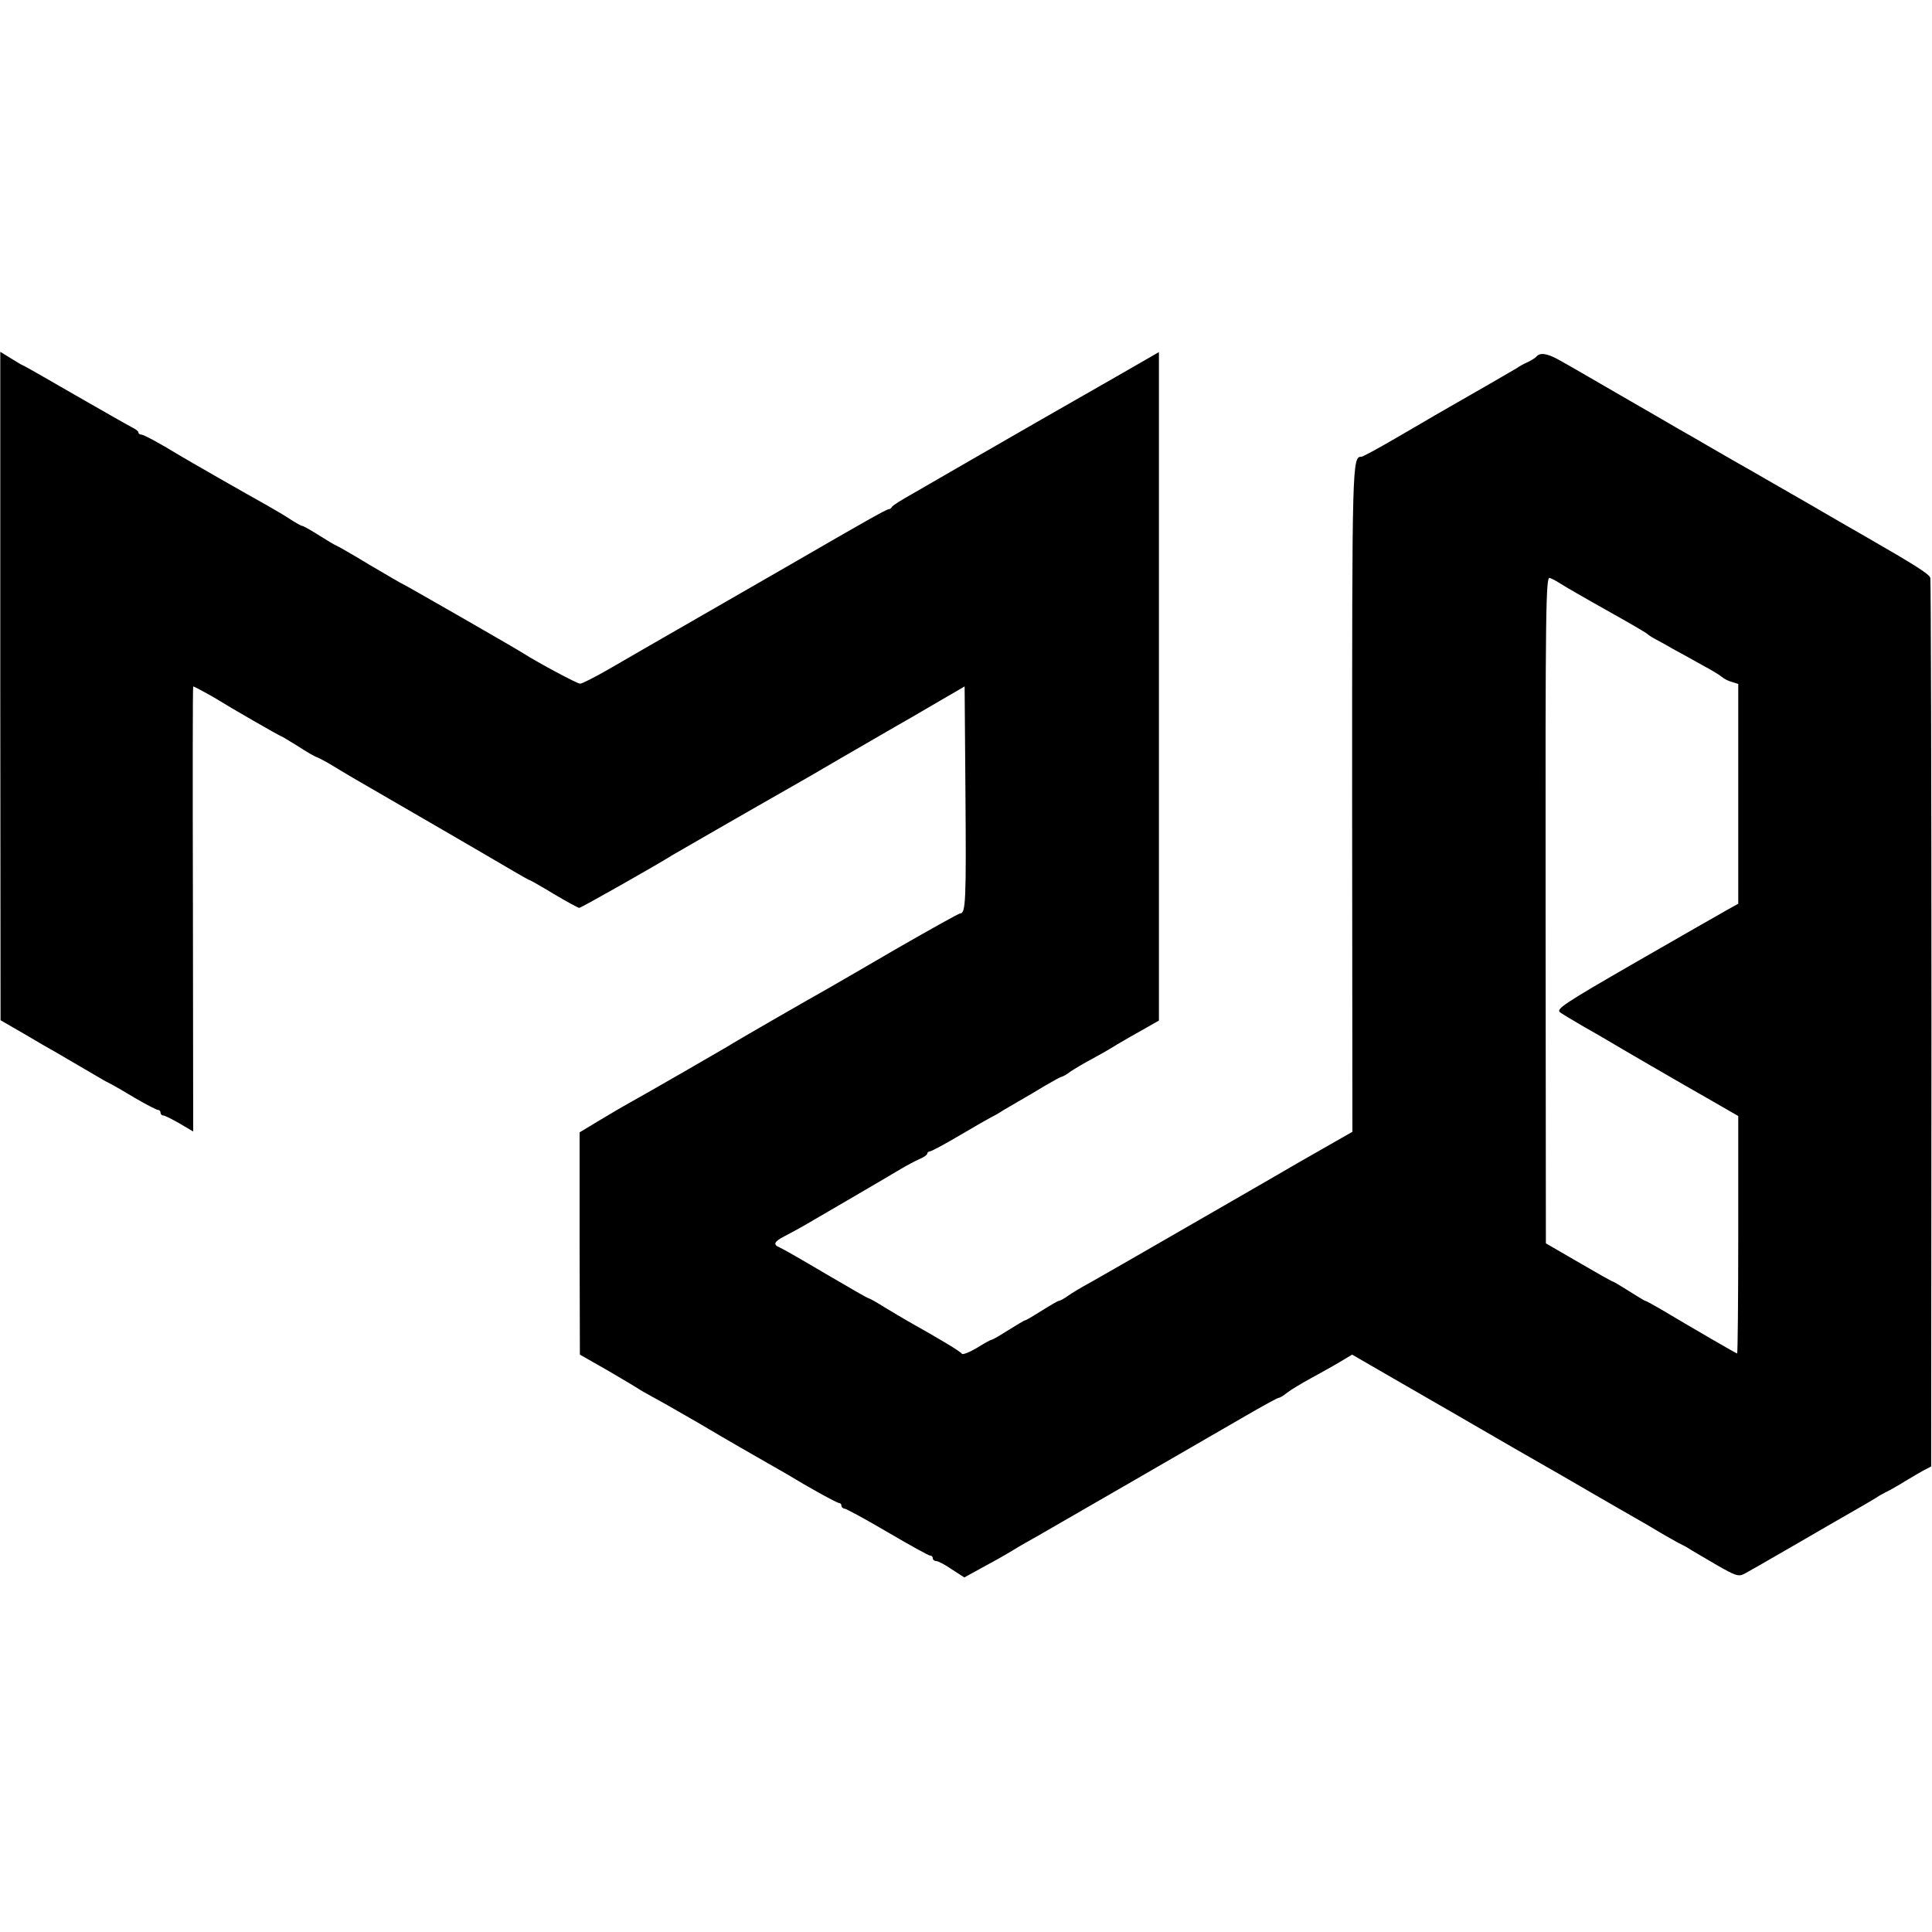
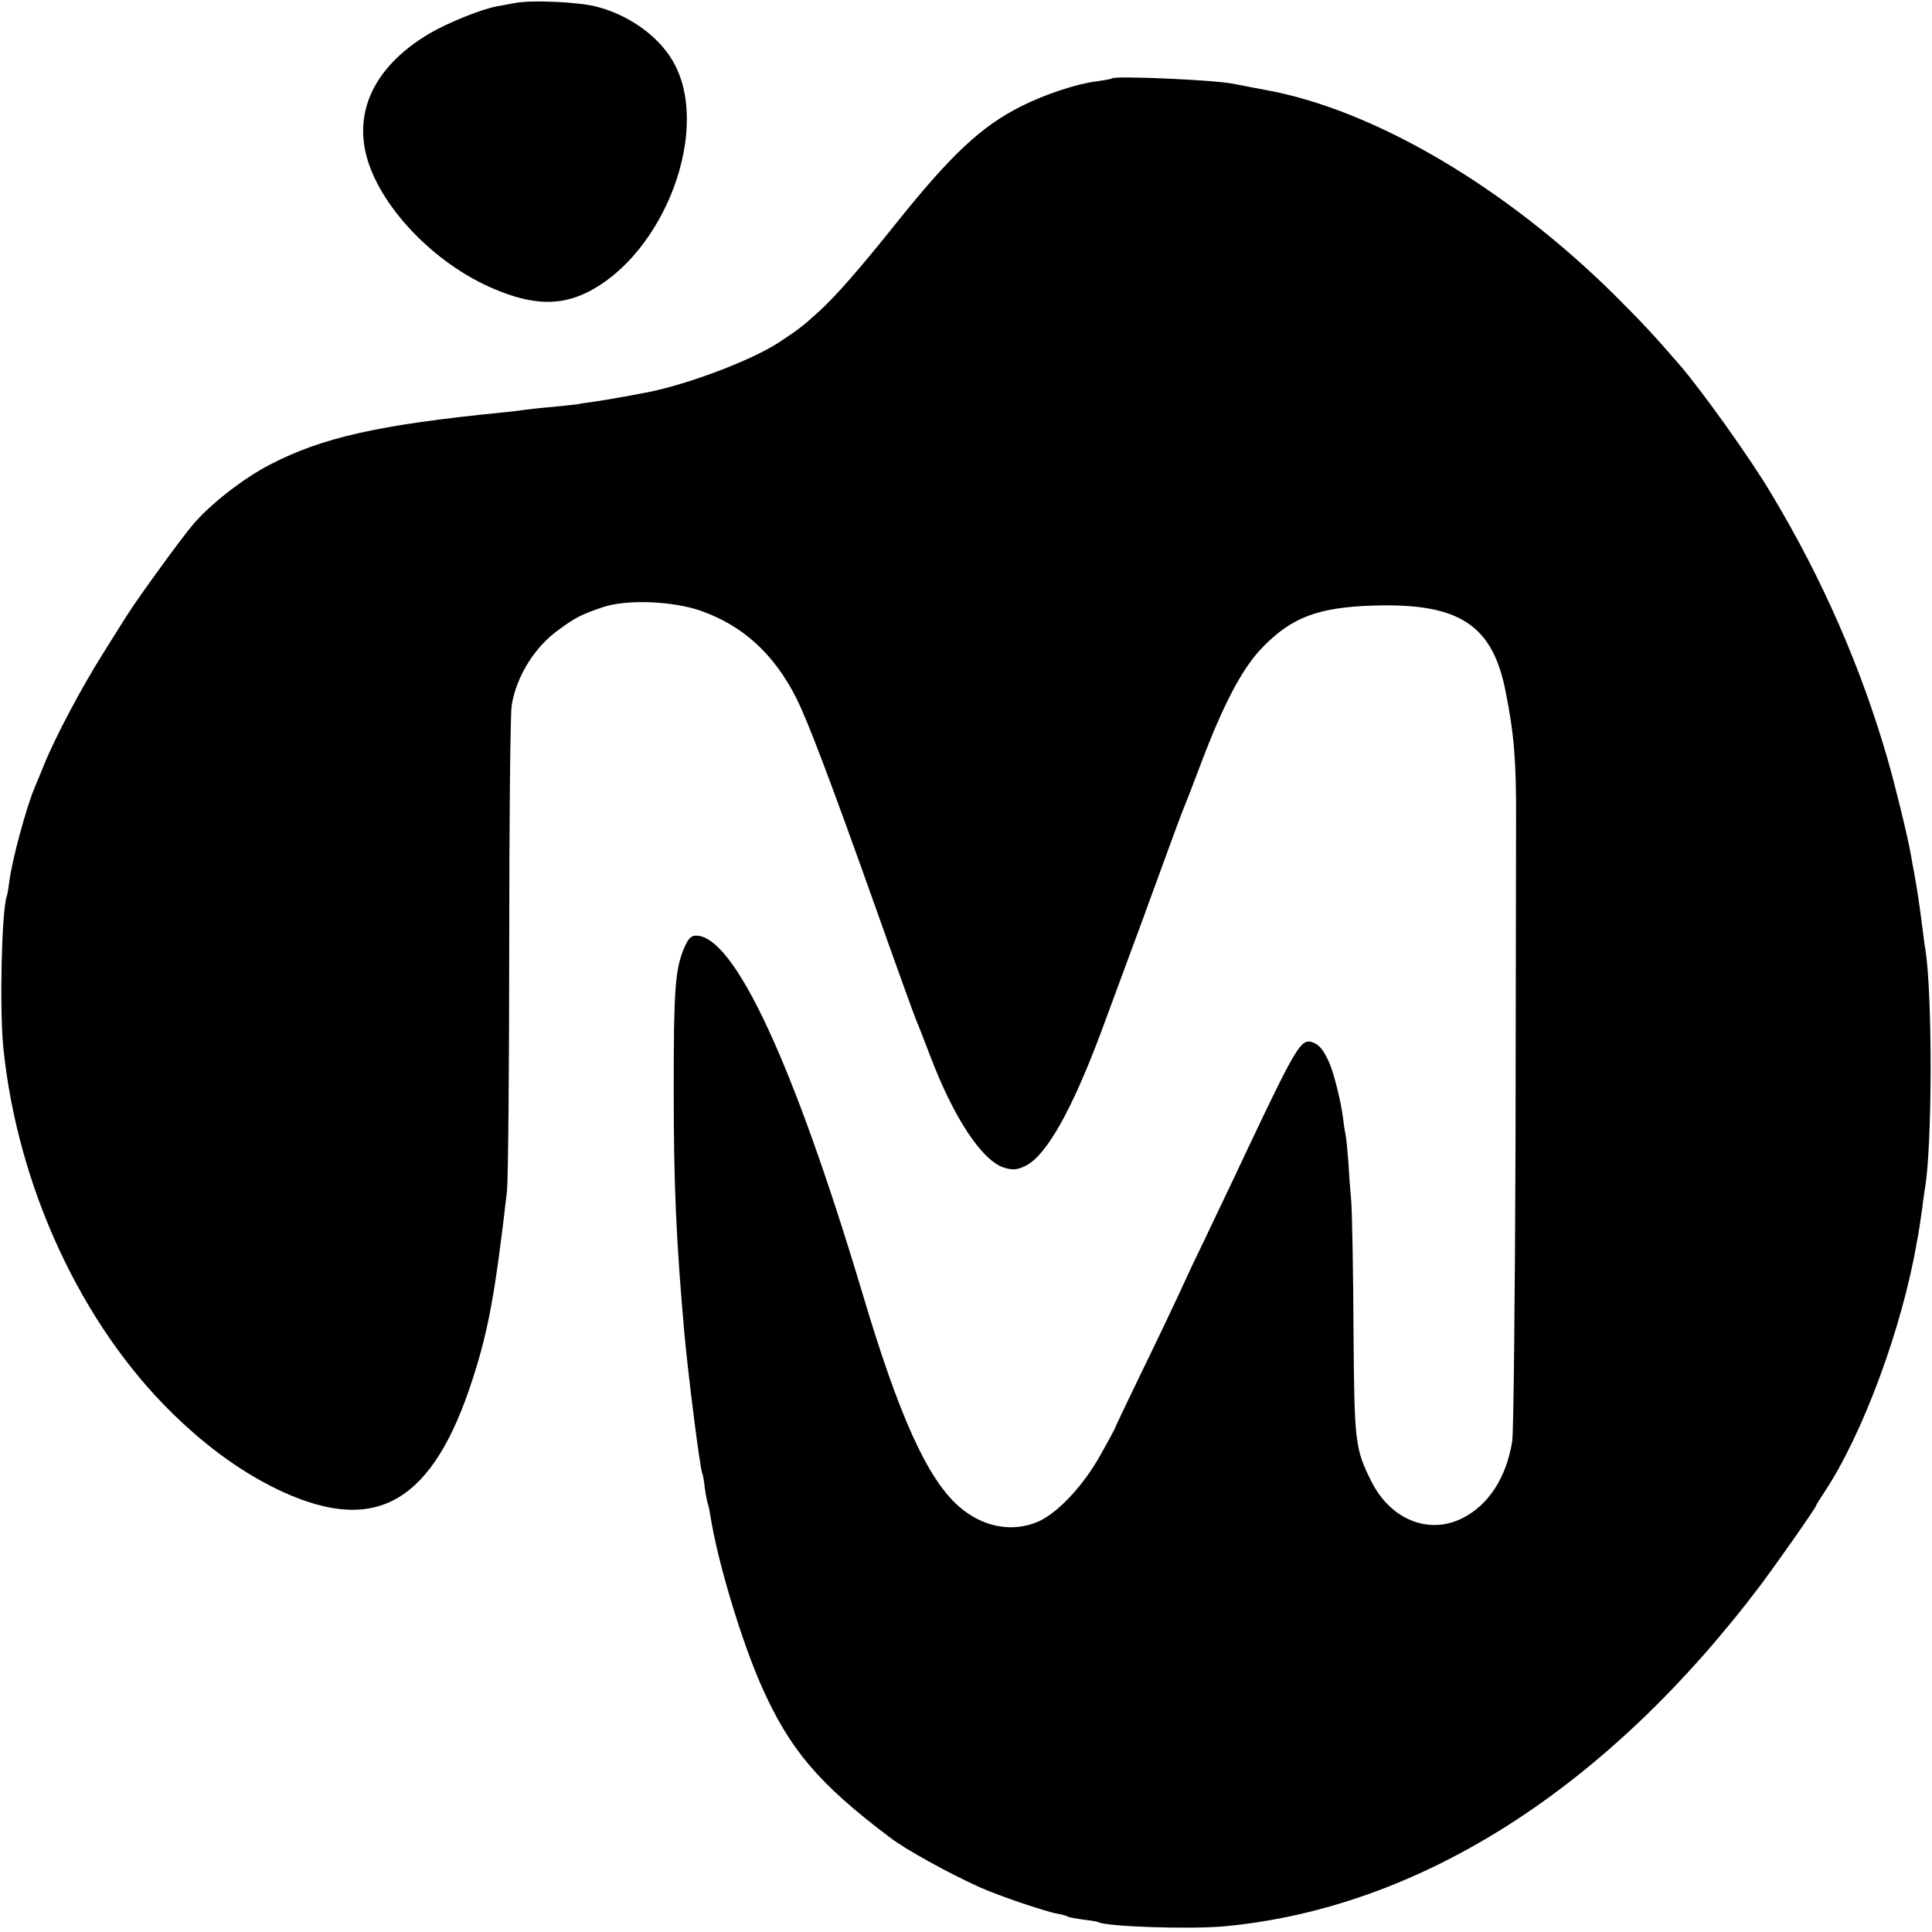
- <svg xmlns="http://www.w3.org/2000/svg" version="1.0" width="698pt" height="698pt" viewBox="0 0 698 698" preserveAspectRatio="xMidYMid meet">
-   <g transform="translate(0,698) scale(0.1,-0.1)" fill="#000000" stroke="none">
-     <path d="M1 4502 l1 -1208 85 -49 c47 -28 97 -57 112 -65 46 -27 145 -85 166 -97 11 -7 27 -15 35 -19 8 -4 48 -27 88 -51 41 -24 78 -43 83 -43 5 0 9 -4 9 -10 0 -5 4 -10 10 -10 5 0 31 -13 59 -29 l49 -29 -1 804 c-1 442 -1 804 1 804 4 0 72 -37 92 -50 33 -21 222 -130 226 -130 2 0 28 -16 59 -35 30 -20 63 -39 73 -42 9 -4 34 -17 55 -30 21 -13 53 -32 70 -42 123 -71 516 -299 585 -340 29 -17 54 -31 56 -31 2 0 41 -22 87 -50 46 -27 87 -50 92 -50 6 0 282 156 337 191 12 7 258 149 425 244 22 12 108 62 190 110 83 48 168 97 190 110 22 12 87 50 145 84 l105 61 3 -387 c3 -387 1 -433 -19 -433 -5 0 -105 -56 -222 -123 -117 -68 -232 -135 -257 -149 -59 -33 -341 -195 -360 -208 -18 -11 -283 -164 -357 -205 -29 -16 -81 -47 -116 -68 l-63 -38 0 -402 1 -401 100 -57 c55 -32 105 -62 111 -66 5 -4 28 -17 50 -29 21 -11 95 -53 164 -93 149 -88 177 -103 255 -148 33 -19 67 -38 75 -43 60 -37 173 -100 181 -100 5 0 9 -4 9 -10 0 -5 5 -10 10 -10 6 0 76 -38 156 -85 80 -47 149 -85 154 -85 6 0 10 -4 10 -10 0 -5 6 -10 13 -10 6 0 32 -13 56 -30 l45 -29 60 33 c34 18 84 46 112 63 27 17 70 41 95 55 70 40 622 359 748 432 62 36 117 66 121 66 4 0 18 8 31 19 13 10 51 33 84 51 33 18 80 44 105 59 l45 27 180 -104 c99 -57 281 -162 405 -234 124 -71 232 -133 240 -138 8 -5 71 -41 140 -81 69 -39 139 -80 155 -90 17 -10 44 -25 60 -34 17 -8 37 -19 45 -25 8 -5 49 -29 92 -54 68 -39 79 -43 100 -32 13 7 85 48 159 91 74 43 148 86 164 95 79 45 141 81 155 90 8 6 24 14 35 20 11 5 43 23 70 40 28 17 59 35 71 41 l21 11 1 1596 c0 879 -2 1605 -4 1614 -4 14 -49 43 -249 158 -16 9 -103 59 -192 111 -90 52 -180 103 -200 115 -21 12 -83 47 -138 79 -55 32 -117 68 -137 79 -20 12 -114 66 -209 121 -95 55 -193 112 -219 126 -42 23 -67 26 -80 10 -3 -4 -16 -12 -30 -19 -14 -6 -32 -16 -40 -22 -13 -8 -181 -105 -295 -170 -16 -10 -81 -47 -144 -84 -62 -36 -117 -66 -122 -66 -34 0 -34 -16 -34 -1238 l1 -1201 -191 -109 c-104 -61 -305 -176 -445 -257 -140 -81 -280 -161 -310 -178 -30 -16 -67 -38 -82 -49 -14 -10 -29 -18 -33 -18 -3 0 -31 -16 -61 -35 -30 -19 -57 -35 -60 -35 -3 0 -30 -16 -60 -35 -30 -19 -57 -35 -61 -35 -3 0 -27 -13 -54 -30 -27 -16 -51 -25 -54 -21 -4 8 -76 51 -195 118 -19 11 -58 34 -86 51 -28 18 -54 32 -57 32 -3 0 -72 40 -154 88 -81 48 -156 91 -166 95 -25 10 -21 21 16 40 17 9 55 29 82 45 28 16 106 62 175 102 69 40 143 84 165 97 22 13 52 29 68 36 15 6 27 15 27 19 0 4 4 8 9 8 5 0 54 26 108 58 54 32 105 61 113 65 8 4 29 15 45 26 17 10 46 27 65 38 19 11 59 34 88 52 29 17 55 31 58 31 3 0 18 8 32 19 15 10 50 31 77 45 28 15 68 38 90 52 22 13 65 38 96 55 l56 32 0 1207 0 1208 -31 -18 c-17 -10 -193 -111 -391 -224 -198 -114 -367 -211 -375 -216 -8 -5 -49 -28 -90 -52 -41 -23 -77 -45 -78 -50 -2 -4 -8 -8 -12 -8 -8 0 -94 -49 -355 -200 -71 -41 -494 -284 -530 -305 -22 -13 -80 -46 -128 -74 -49 -28 -94 -51 -101 -51 -11 0 -149 74 -206 110 -31 20 -432 250 -435 250 -2 0 -56 32 -121 70 -64 39 -119 70 -121 70 -2 0 -29 16 -59 35 -30 19 -58 35 -62 35 -4 0 -23 11 -42 23 -19 13 -60 37 -90 54 -53 29 -289 164 -320 183 -64 39 -121 70 -130 70 -5 0 -10 3 -10 8 0 4 -10 12 -23 18 -12 6 -105 59 -206 117 -102 59 -186 107 -188 107 -2 0 -21 11 -43 25 l-39 24 0 -1207z m5639 368 c14 -9 88 -52 165 -95 77 -43 142 -81 145 -84 3 -3 14 -11 25 -17 11 -6 43 -23 70 -39 28 -15 75 -41 105 -58 30 -16 62 -35 70 -42 8 -7 25 -16 38 -19 l22 -7 0 -397 0 -397 -43 -24 c-23 -13 -172 -98 -330 -189 -260 -150 -287 -168 -270 -180 10 -7 50 -31 88 -53 39 -22 77 -44 85 -49 21 -13 265 -155 378 -219 l92 -53 0 -429 c0 -236 -2 -429 -4 -429 -3 0 -155 88 -274 159 -29 17 -55 31 -57 31 -3 0 -29 16 -59 35 -30 19 -57 35 -59 35 -3 0 -58 31 -123 69 l-119 69 -1 1205 c-1 1096 1 1205 15 1199 9 -3 27 -13 41 -22z" />
+ <svg xmlns="http://www.w3.org/2000/svg" version="1.0" width="700pt" height="700pt" viewBox="0 0 700 700" preserveAspectRatio="xMidYMid meet">
+   <g transform="translate(0,700) scale(0.1,-0.1)" fill="#000000" stroke="none">
+     <path d="M1865 6989 c-22 -4 -51 -10 -65 -12 -58 -11 -179 -60 -245 -99 -185 -110 -267 -262 -231 -428 42 -189 246 -406 471 -499 134 -56 233 -59 331 -11 284 140 454 598 311 840 -52 89 -156 164 -272 195 -66 18 -237 26 -300 14z" />
+     <path d="M4029 6716 c-2 -2 -28 -7 -58 -11 -71 -9 -185 -47 -269 -89 -148 -74 -257 -177 -460 -431 -128 -160 -214 -258 -272 -311 -62 -57 -80 -70 -150 -116 -107 -69 -353 -160 -499 -184 -14 -3 -48 -9 -76 -14 -27 -5 -68 -12 -90 -15 -22 -3 -51 -7 -65 -10 -14 -2 -56 -6 -95 -10 -38 -3 -81 -8 -95 -10 -14 -2 -52 -7 -85 -10 -442 -44 -648 -90 -838 -189 -95 -49 -217 -144 -278 -217 -41 -47 -202 -270 -236 -324 -7 -11 -47 -74 -88 -140 -78 -123 -175 -306 -215 -405 -12 -30 -28 -68 -35 -85 -30 -71 -82 -263 -91 -338 -3 -23 -7 -48 -10 -56 -18 -55 -26 -407 -12 -546 51 -504 282 -1003 614 -1327 131 -128 263 -221 400 -284 341 -155 544 -34 687 411 57 177 81 308 124 680 4 39 8 439 8 890 0 451 4 843 9 870 17 104 83 211 170 273 61 45 83 56 160 82 85 29 252 23 355 -13 153 -54 265 -156 346 -316 43 -86 125 -303 281 -741 79 -223 148 -414 153 -425 5 -11 28 -69 51 -130 85 -225 189 -382 269 -406 32 -9 44 -8 75 6 77 37 170 202 279 495 35 96 79 213 96 260 18 47 68 184 112 305 44 121 84 229 89 240 5 11 32 81 60 155 81 215 150 348 223 423 107 111 203 147 407 153 307 9 428 -70 475 -311 31 -153 39 -256 38 -465 0 -91 -1 -622 -2 -1180 -2 -564 -7 -1041 -12 -1072 -21 -131 -85 -230 -179 -278 -122 -62 -260 -7 -330 130 -61 122 -63 140 -66 555 -1 209 -5 416 -8 460 -4 44 -9 111 -11 150 -3 38 -7 81 -10 95 -3 14 -7 41 -9 60 -7 57 -33 162 -50 200 -21 47 -37 66 -62 74 -40 13 -58 -16 -237 -394 -19 -41 -64 -136 -100 -211 -36 -76 -80 -168 -98 -205 -72 -157 -116 -248 -195 -411 -46 -95 -84 -175 -84 -177 0 -2 -23 -45 -52 -96 -61 -111 -154 -210 -224 -242 -95 -42 -203 -22 -290 54 -114 100 -217 328 -348 768 -250 836 -465 1300 -604 1300 -18 0 -28 -10 -42 -42 -34 -78 -39 -151 -39 -513 0 -355 9 -550 39 -890 15 -161 57 -492 65 -505 2 -3 6 -27 9 -54 4 -27 9 -52 11 -55 1 -3 6 -23 9 -44 26 -165 112 -451 185 -616 101 -228 206 -353 466 -549 58 -44 210 -128 325 -180 67 -30 234 -87 282 -96 15 -2 31 -7 36 -10 4 -3 30 -7 56 -11 27 -3 51 -7 55 -9 28 -17 339 -27 462 -15 706 68 1381 499 1938 1236 64 86 201 281 201 288 0 2 13 23 29 47 140 210 284 599 337 913 2 11 6 31 8 45 2 14 7 48 11 75 3 28 8 60 10 73 26 154 27 699 1 862 -3 14 -7 50 -11 80 -4 30 -8 64 -10 75 -7 50 -16 103 -20 125 -3 14 -8 41 -11 60 -10 60 -54 241 -85 350 -95 329 -235 651 -420 959 -76 129 -256 380 -336 472 -98 113 -138 155 -227 244 -399 397 -880 680 -1276 750 -19 4 -71 13 -115 22 -73 14 -425 29 -436 19z" />
  </g>
</svg>
